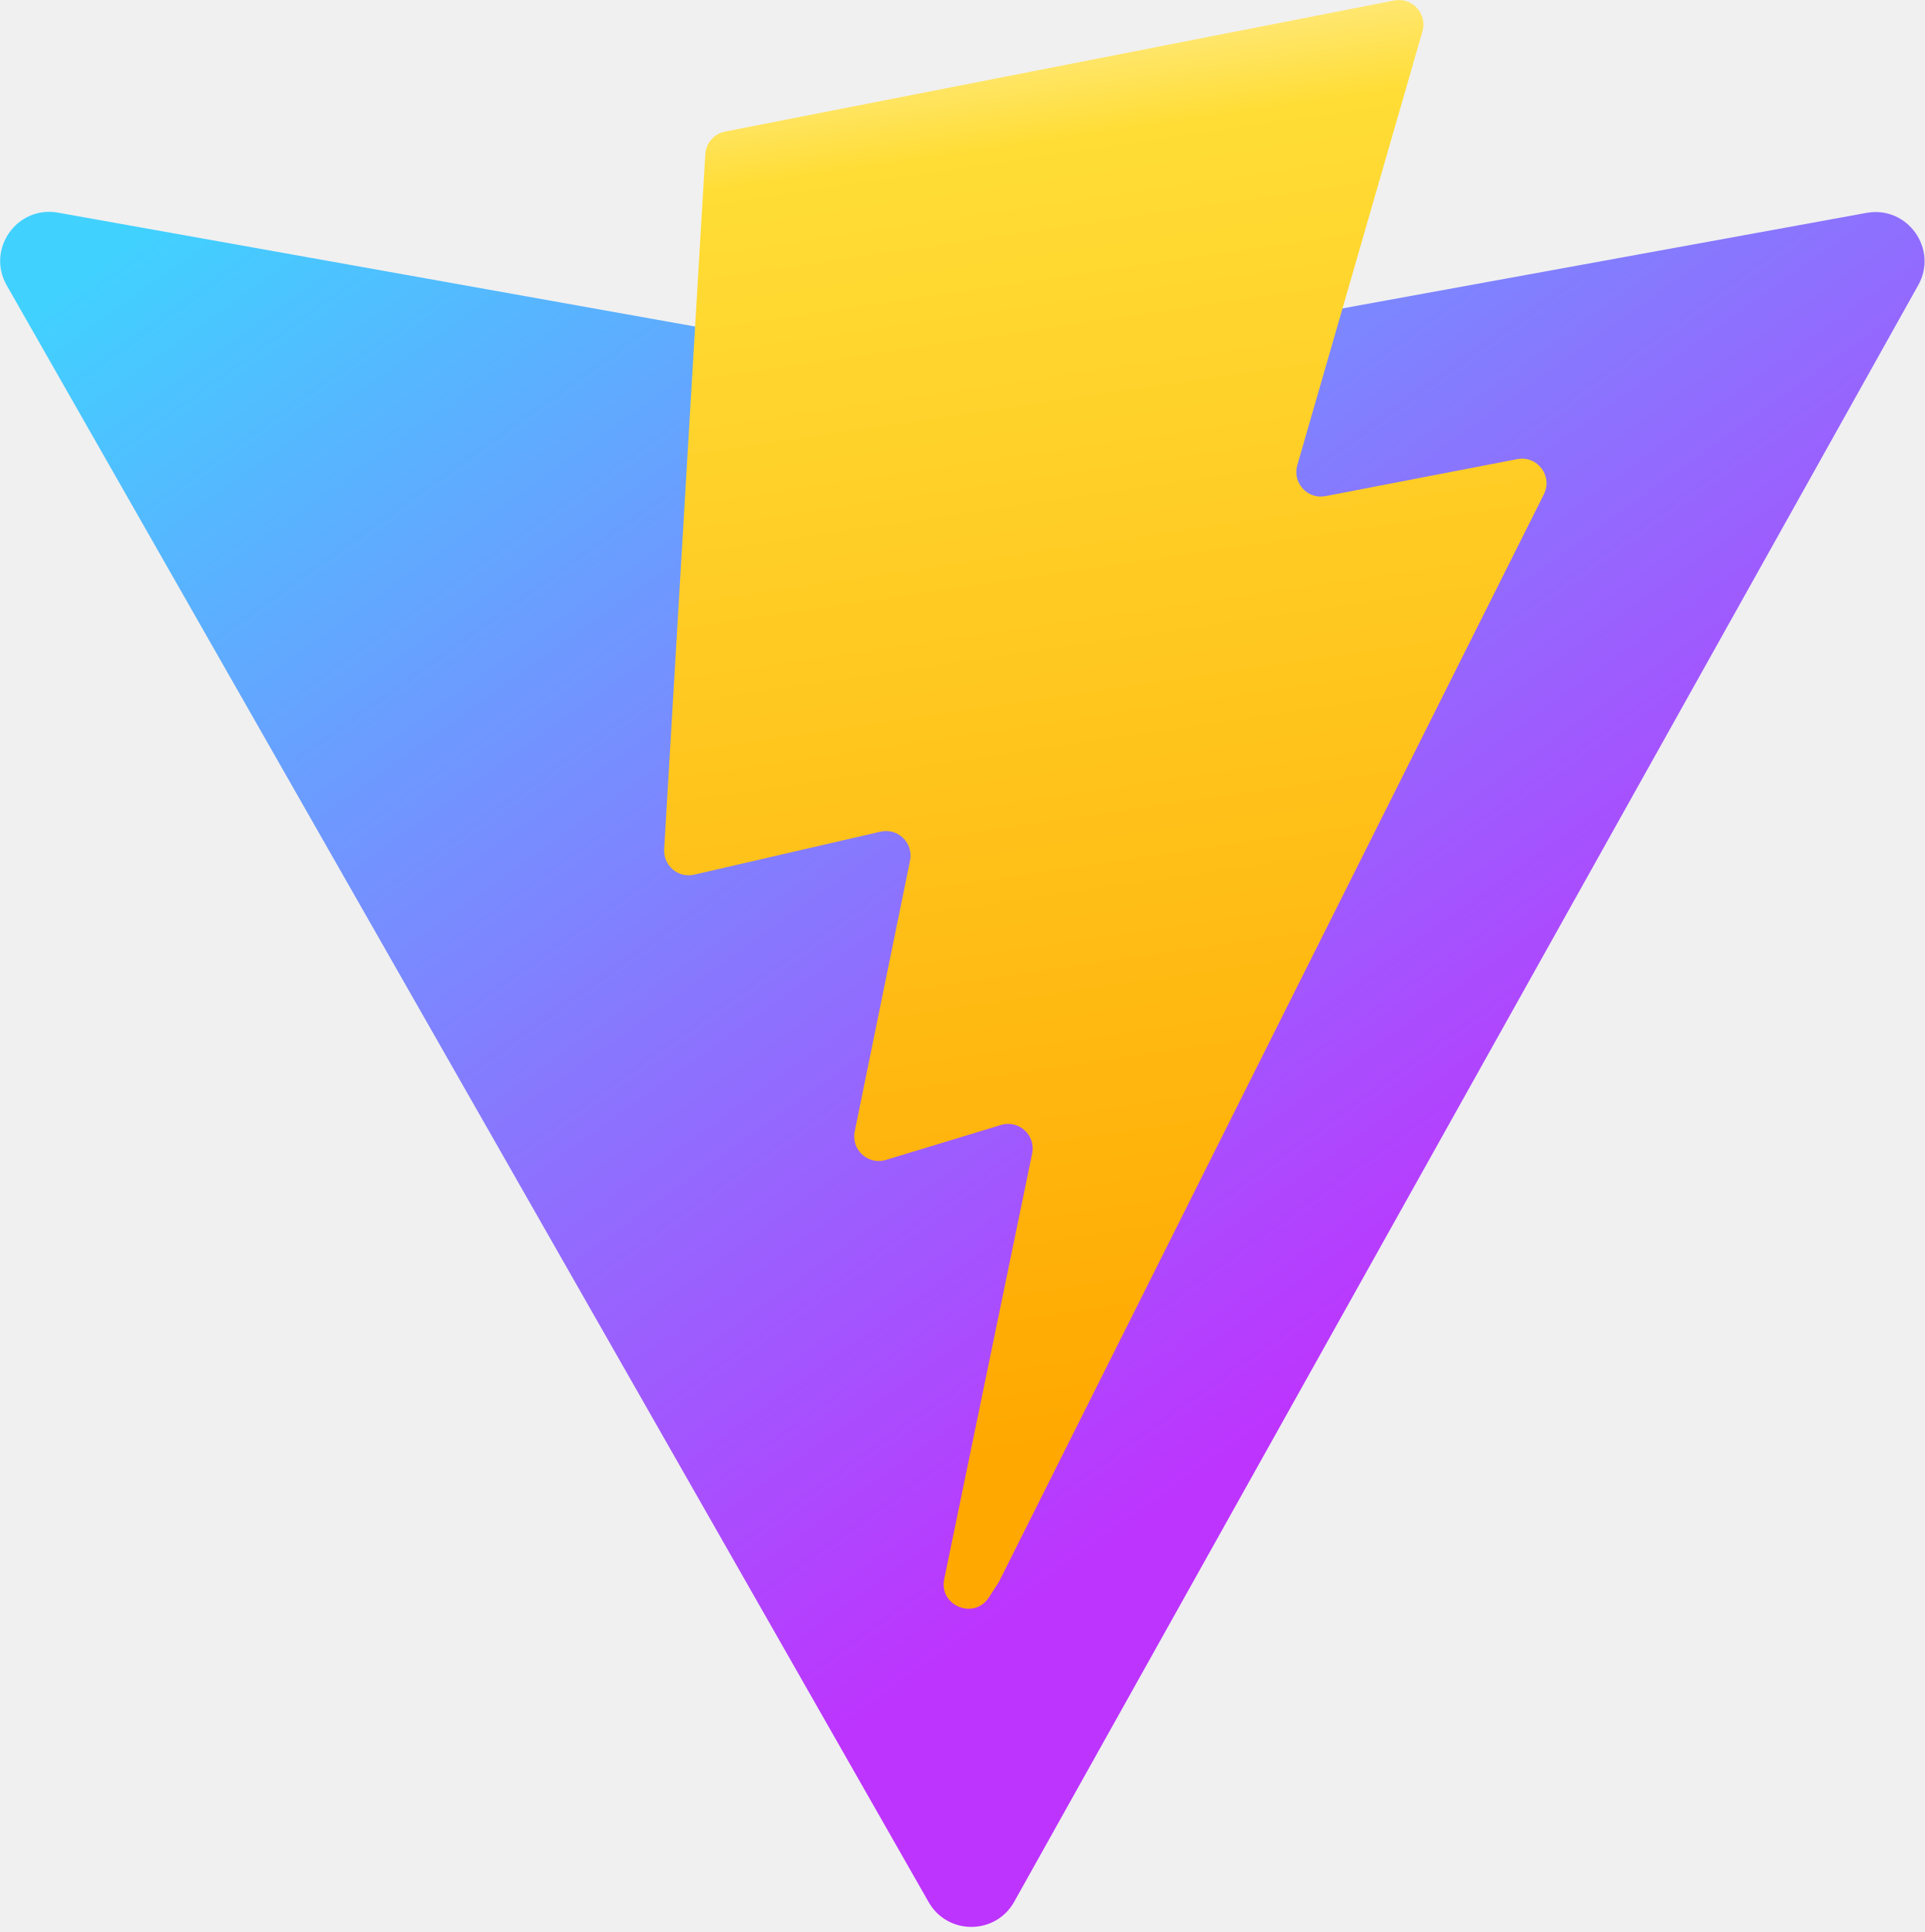
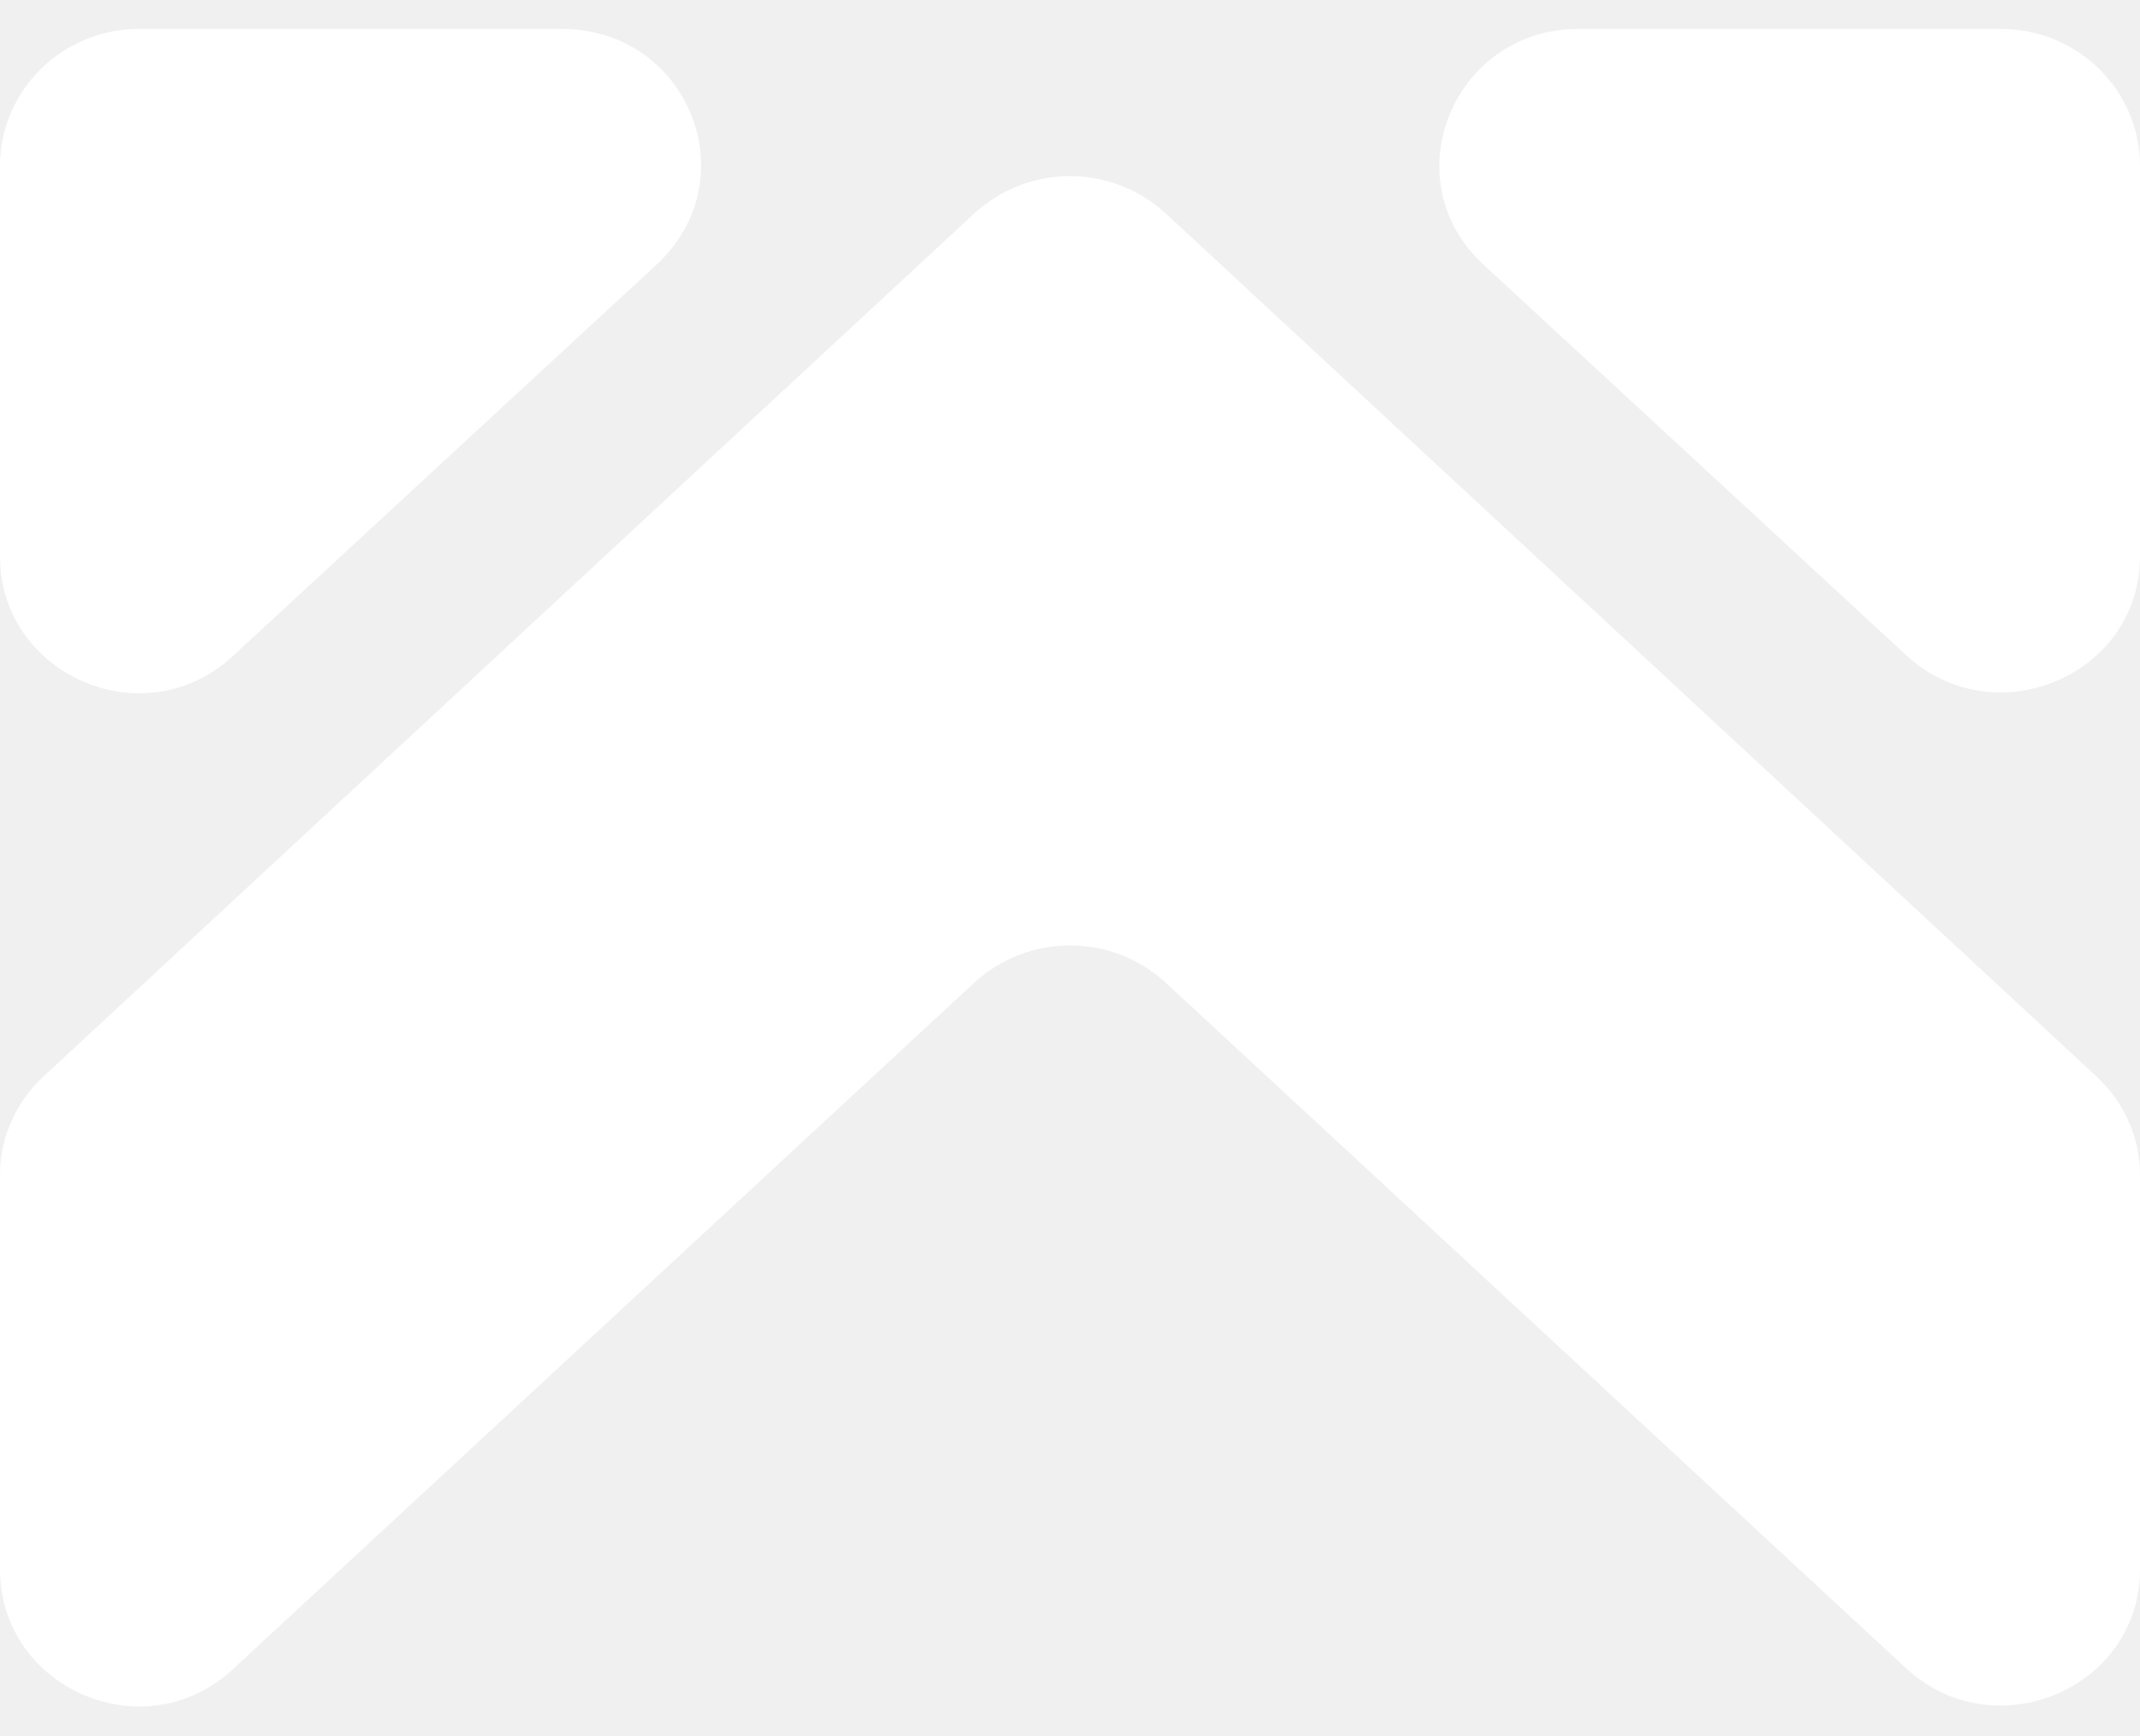
- <svg xmlns="http://www.w3.org/2000/svg" aria-hidden="true" role="img" class="iconify iconify--logos" width="31.88" height="32" preserveAspectRatio="xMidYMid meet" viewBox="0 0 256 257">
+ <svg xmlns="http://www.w3.org/2000/svg" width="37" height="30" viewBox="0 0 37 30" fill="none">
+   <g clip-path="url(#clip0_9_316)">
+     <path d="M0 2.865V9.618C0 11.675 2.506 12.772 4.038 11.332L11.347 4.579C12.948 3.105 11.904 0.5 9.711 0.5H2.402C1.079 0.5 0 1.563 0 2.865Z" fill="white" />
+     <path d="M34.598 0.5H27.289C25.131 0.5 24.052 3.105 25.653 4.579L32.962 11.332C34.494 12.738 37 11.675 37 9.618V2.865C37 1.563 35.921 0.5 34.598 0.5Z" fill="white" />
+     <path d="M20.153 16.988L32.962 28.849C34.494 30.254 37 29.192 37 27.135V20.313C37 19.662 36.721 19.045 36.234 18.599L20.153 3.688C19.213 2.831 17.787 2.831 16.847 3.688L0.766 18.599C0.278 19.045 0 19.662 0 20.313V27.135C0 29.192 2.506 30.289 4.038 28.849L16.847 16.988C17.787 16.131 19.213 16.131 20.153 16.988Z" fill="white" />
+   </g>
  <defs>
-     <linearGradient id="IconifyId1813088fe1fbc01fb466" x1="-.828%" x2="57.636%" y1="7.652%" y2="78.411%">
-       <stop offset="0%" stop-color="#41D1FF" />
-       <stop offset="100%" stop-color="#BD34FE" />
-     </linearGradient>
-     <linearGradient id="IconifyId1813088fe1fbc01fb467" x1="43.376%" x2="50.316%" y1="2.242%" y2="89.03%">
-       <stop offset="0%" stop-color="#FFEA83" />
-       <stop offset="8.333%" stop-color="#FFDD35" />
-       <stop offset="100%" stop-color="#FFA800" />
-     </linearGradient>
+     <clipPath id="clip0_9_316">
+       <rect width="37" height="29" fill="white" transform="translate(0 0.5)" />
+     </clipPath>
  </defs>
-   <path fill="url(#IconifyId1813088fe1fbc01fb466)" d="M255.153 37.938L134.897 252.976c-2.483 4.44-8.862 4.466-11.382.048L.875 37.958c-2.746-4.814 1.371-10.646 6.827-9.67l120.385 21.517a6.537 6.537 0 0 0 2.322-.004l117.867-21.483c5.438-.991 9.574 4.796 6.877 9.62Z" />
-   <path fill="url(#IconifyId1813088fe1fbc01fb467)" d="M185.432.063L96.44 17.501a3.268 3.268 0 0 0-2.634 3.014l-5.474 92.456a3.268 3.268 0 0 0 3.997 3.378l24.777-5.718c2.318-.535 4.413 1.507 3.936 3.838l-7.361 36.047c-.495 2.426 1.782 4.5 4.151 3.78l15.304-4.649c2.372-.72 4.652 1.36 4.15 3.788l-11.698 56.621c-.732 3.542 3.979 5.473 5.943 2.437l1.313-2.028l72.516-144.72c1.215-2.423-.88-5.186-3.54-4.672l-25.505 4.922c-2.396.462-4.435-1.77-3.759-4.114l16.646-57.705c.677-2.35-1.37-4.583-3.769-4.113Z" />
</svg>
